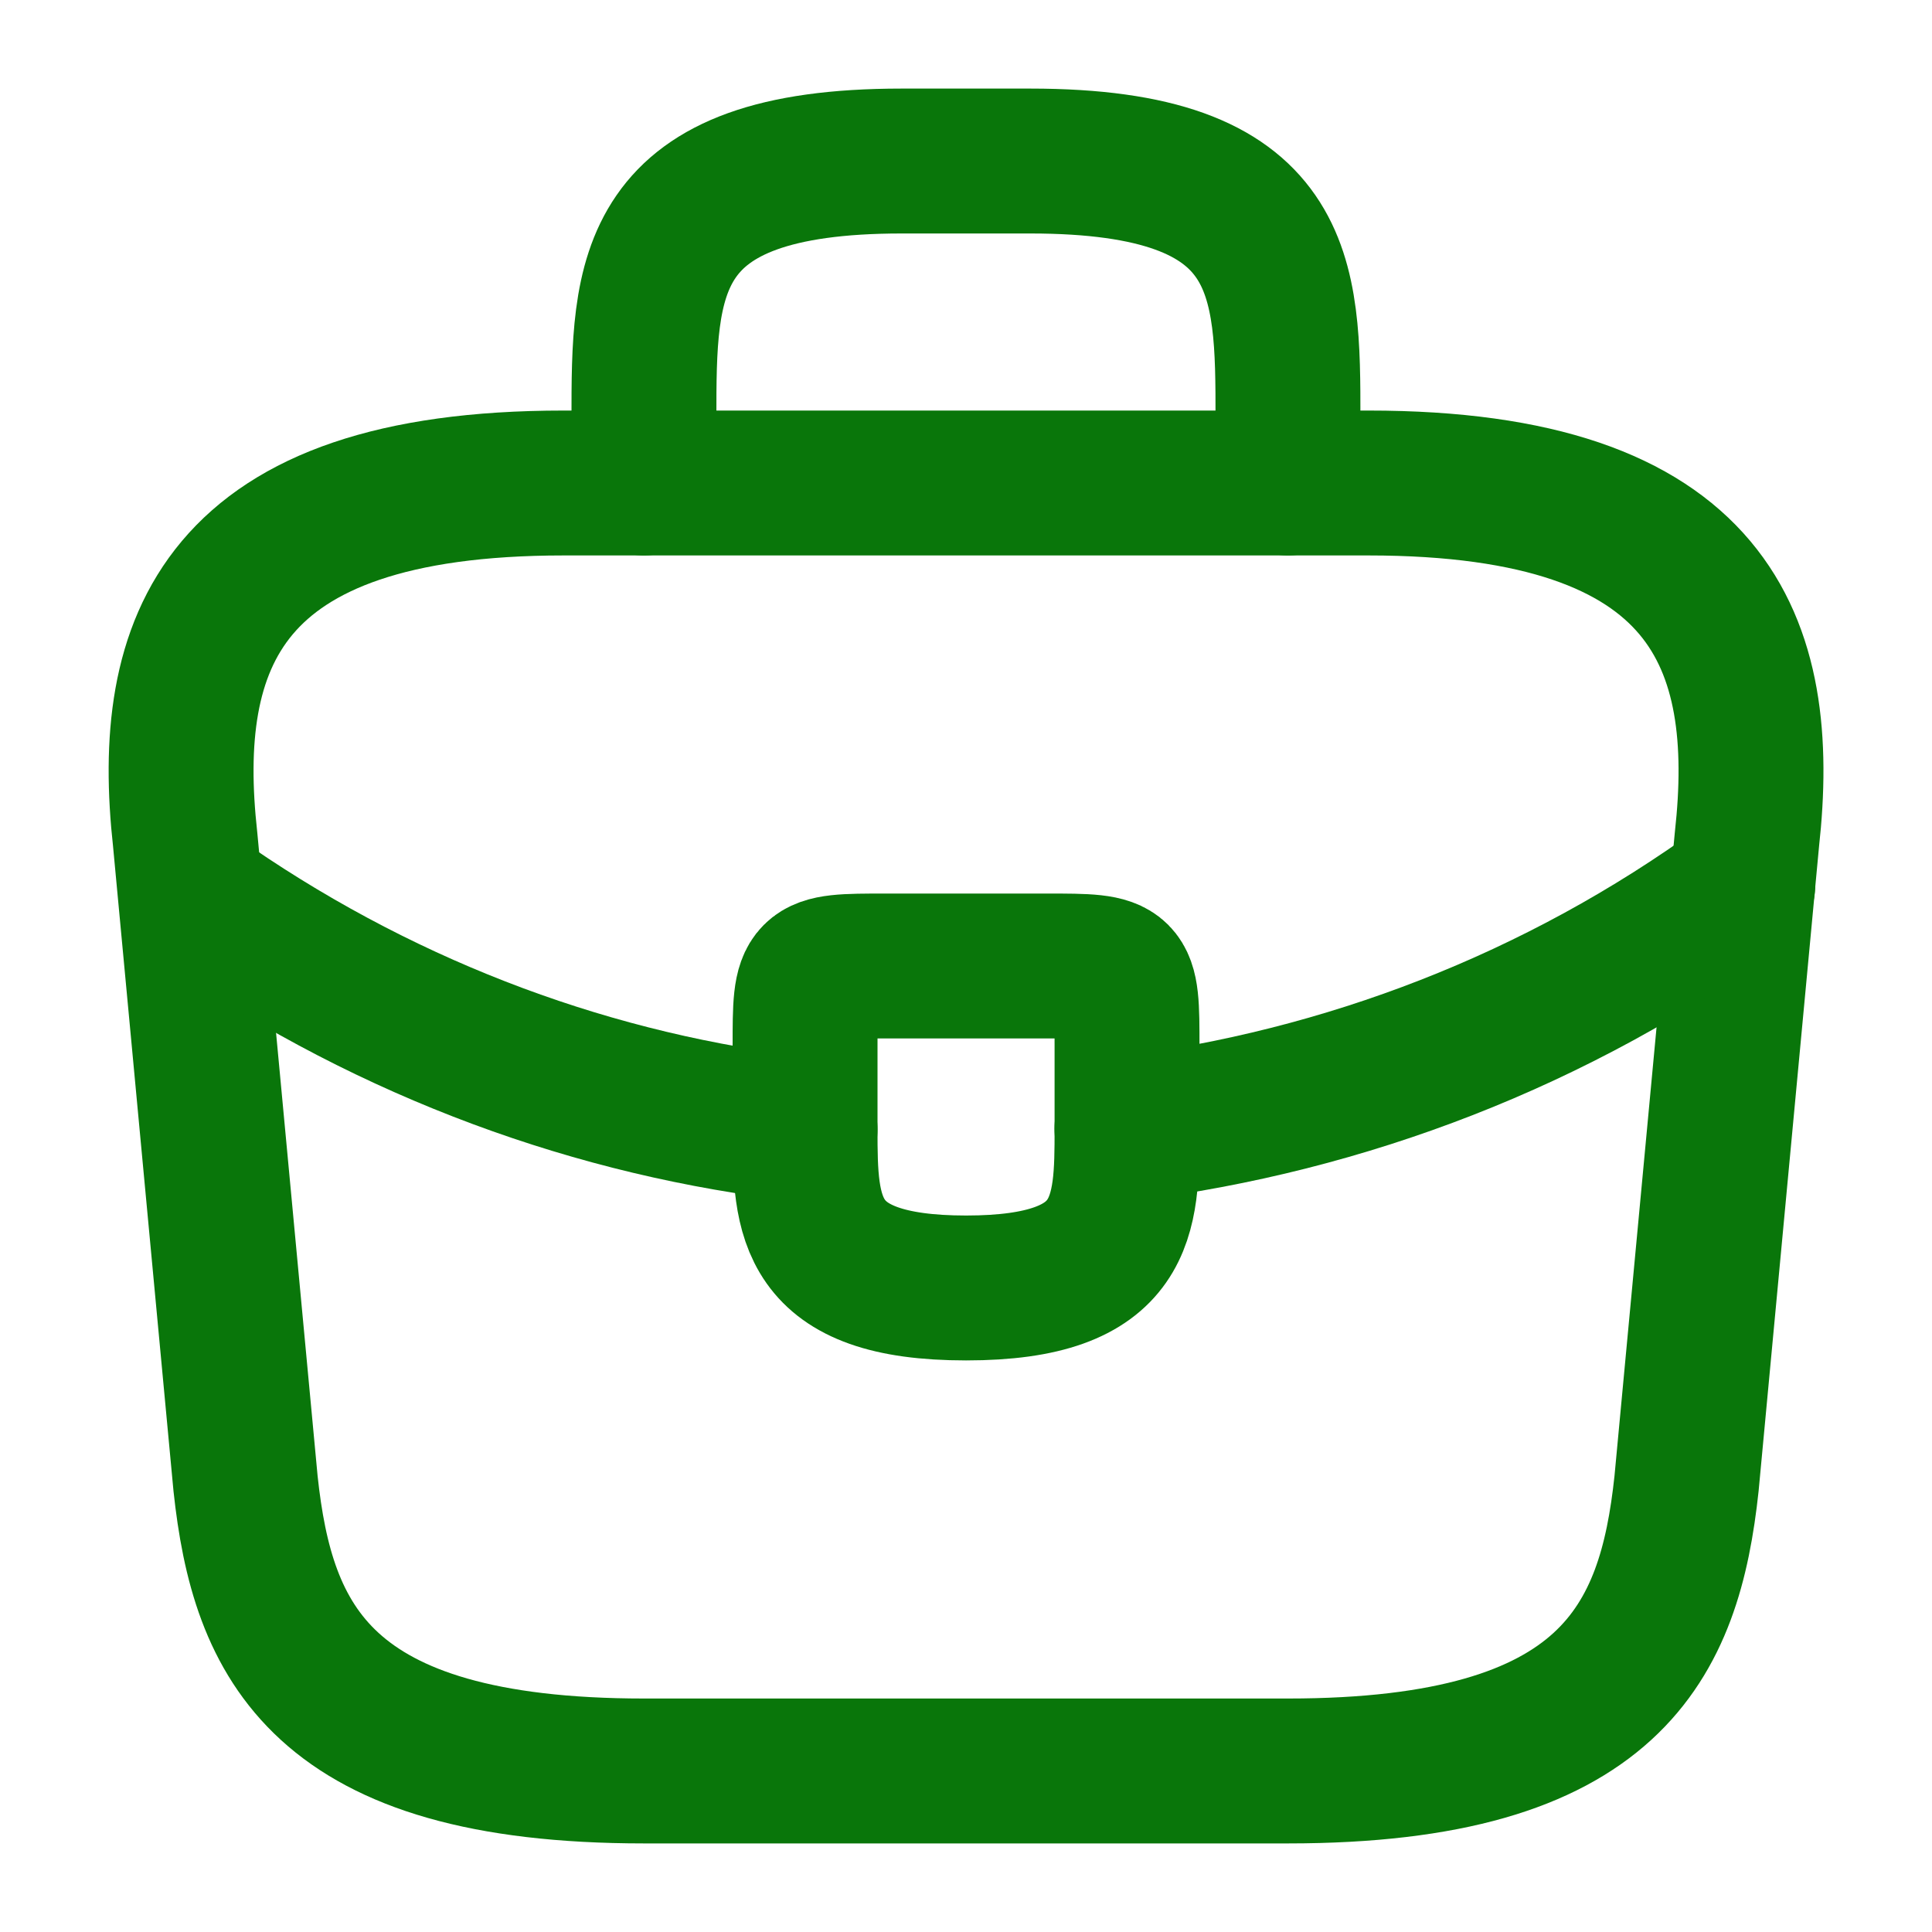
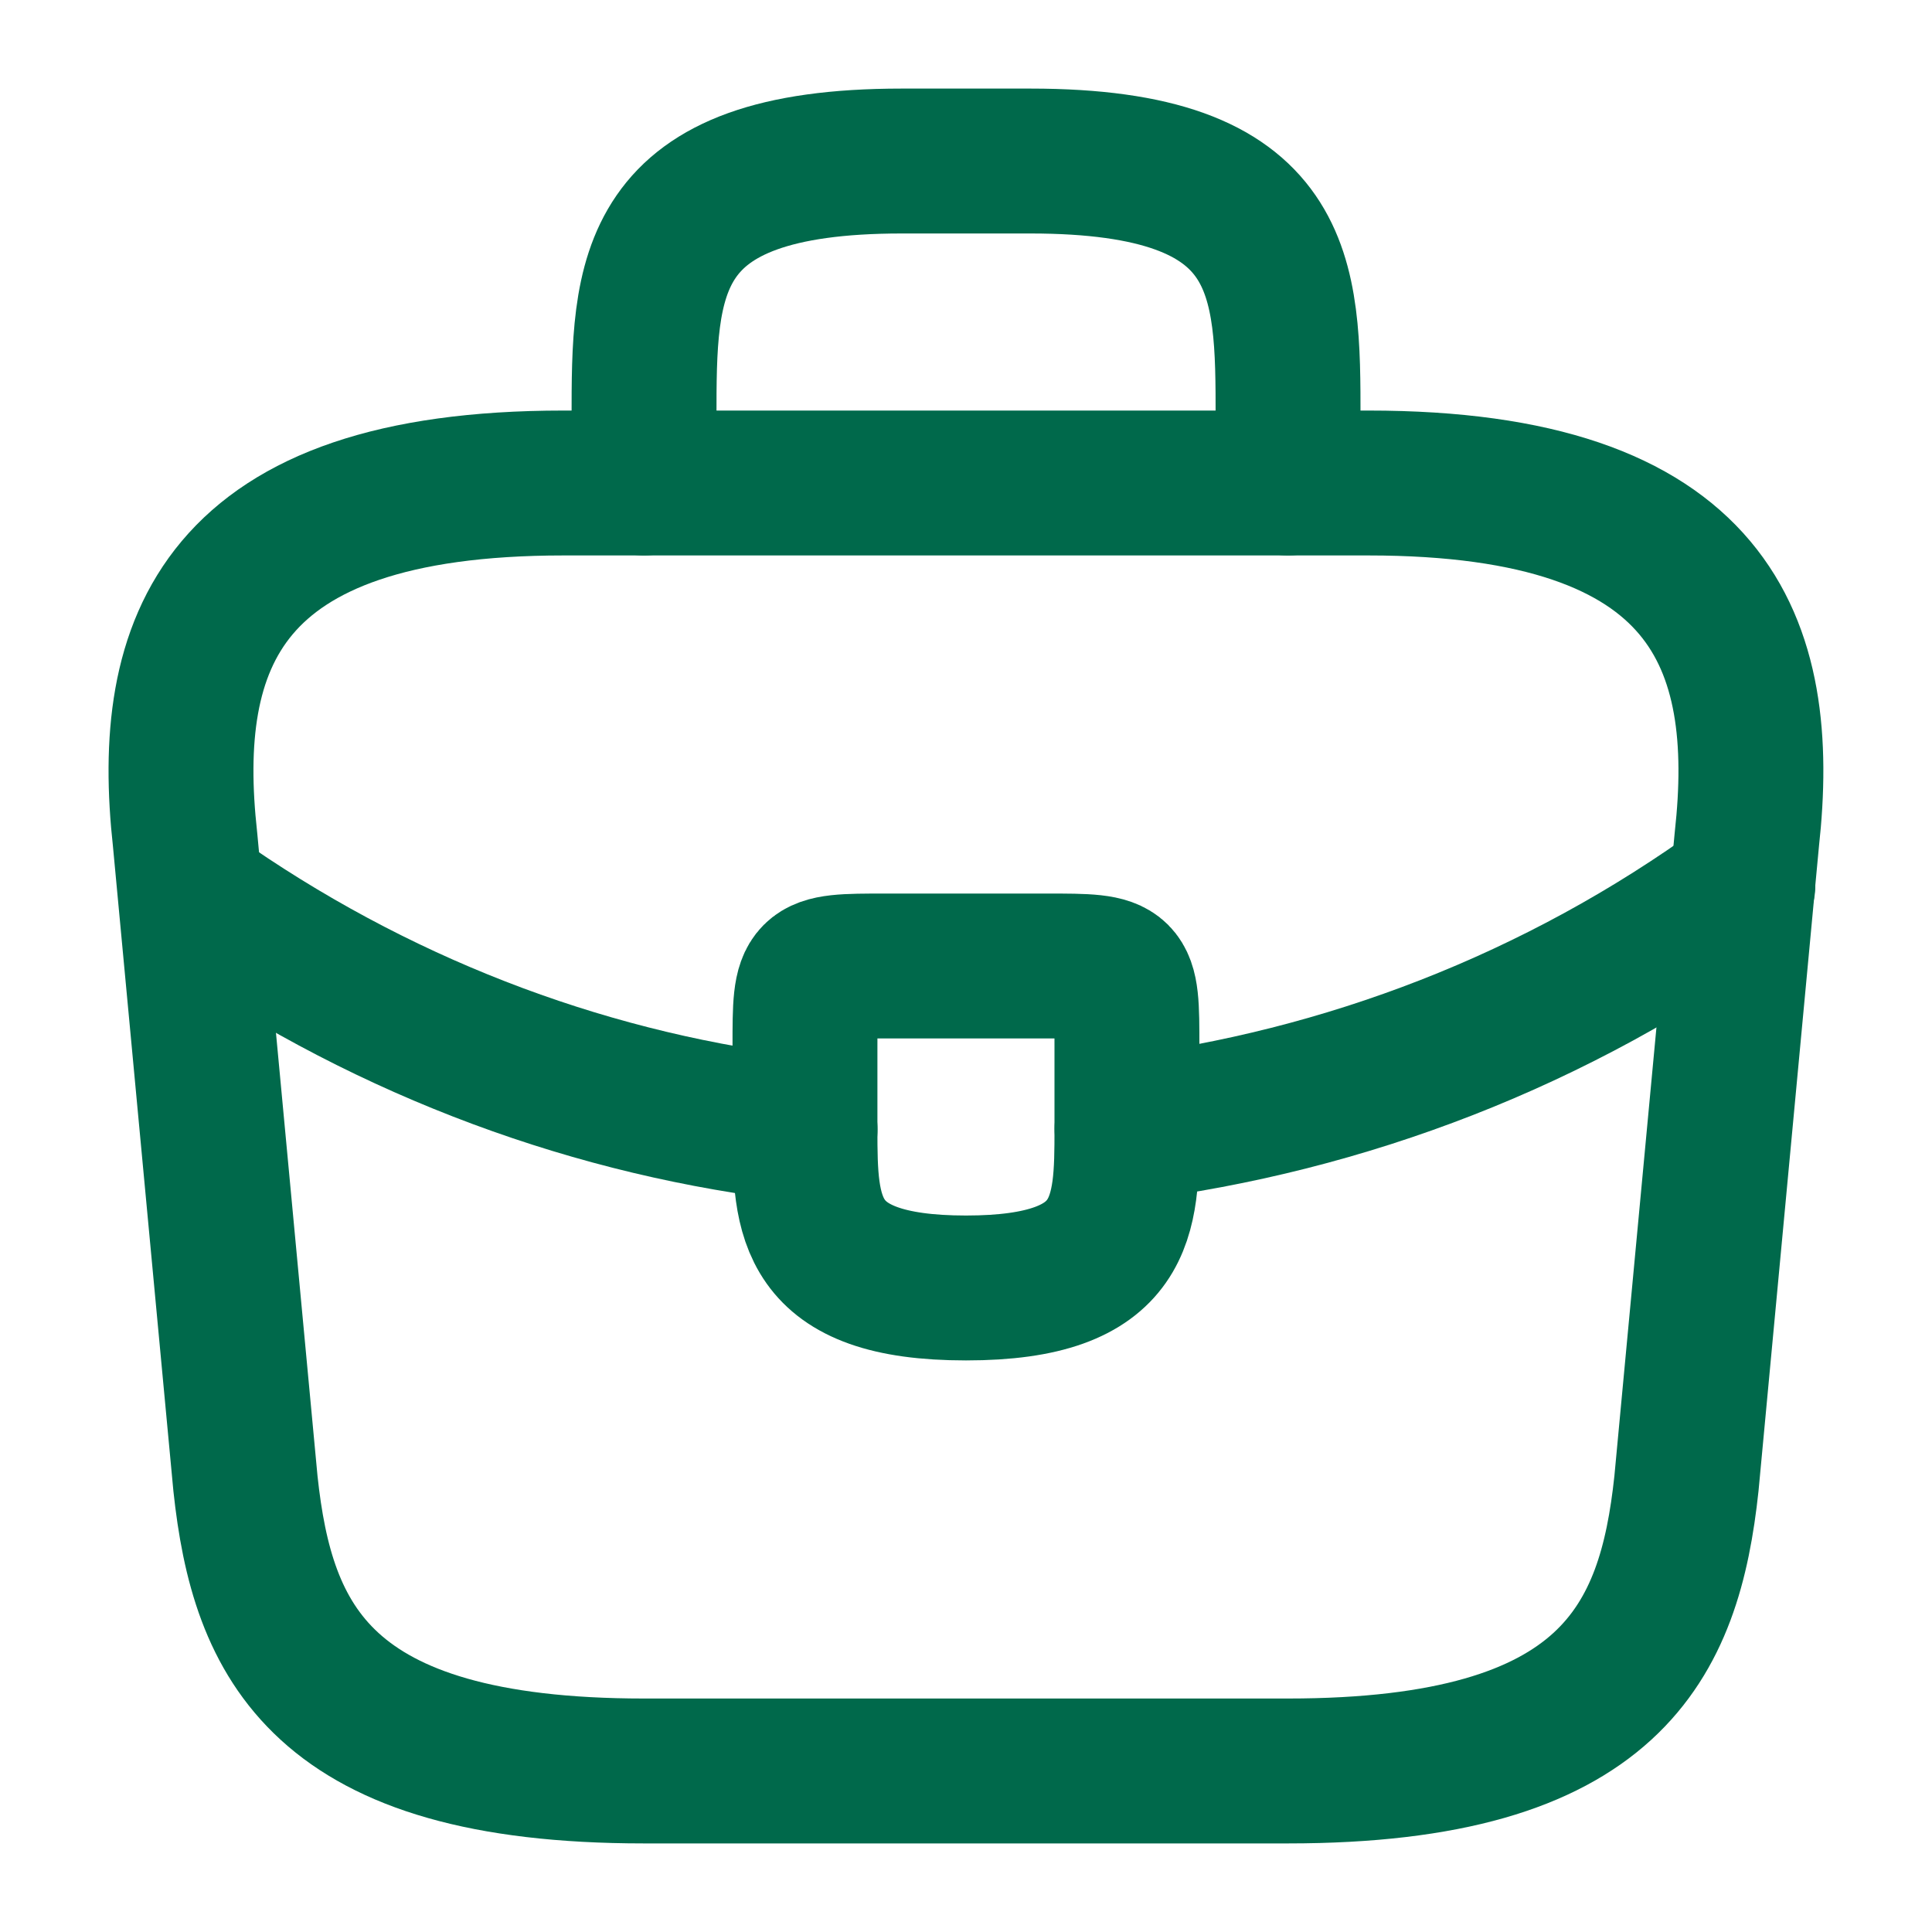
<svg xmlns="http://www.w3.org/2000/svg" width="20" height="20" viewBox="0 0 20 20" fill="none">
-   <path d="M6.667 18.333H13.334C16.684 18.333 17.284 16.992 17.459 15.358L18.084 8.692C18.309 6.658 17.726 5 14.167 5H5.834C2.276 5 1.692 6.658 1.917 8.692L2.542 15.358C2.717 16.992 3.317 18.333 6.667 18.333Z" stroke="#09760A" stroke-width="1.5" stroke-miterlimit="10" stroke-linecap="round" stroke-linejoin="round" />
-   <path d="M6.666 5V4.334C6.666 2.859 6.666 1.667 9.333 1.667H10.666C13.333 1.667 13.333 2.859 13.333 4.334V5" stroke="#09760A" stroke-width="1.5" stroke-miterlimit="10" stroke-linecap="round" stroke-linejoin="round" />
-   <path d="M11.667 10.833V11.667C11.667 11.675 11.667 11.675 11.667 11.683C11.667 12.592 11.659 13.333 10.001 13.333C8.351 13.333 8.334 12.6 8.334 11.692V10.833C8.334 10 8.334 10 9.167 10H10.834C11.667 10 11.667 10 11.667 10.833Z" stroke="#09760A" stroke-width="1.5" stroke-miterlimit="10" stroke-linecap="round" stroke-linejoin="round" />
-   <path d="M18.041 9.167C16.116 10.567 13.916 11.4 11.666 11.684" stroke="#09760A" stroke-width="1.5" stroke-miterlimit="10" stroke-linecap="round" stroke-linejoin="round" />
-   <path d="M2.184 9.392C4.059 10.675 6.175 11.45 8.334 11.692" stroke="#09760A" stroke-width="1.5" stroke-miterlimit="10" stroke-linecap="round" stroke-linejoin="round" />
+   <path d="M6.666 18.333H13.333C16.683 18.333 17.283 16.992 17.458 15.358L18.083 8.692C18.308 6.658 17.725 5 14.166 5H5.833C2.275 5 1.691 6.658 1.916 8.692L2.541 15.358C2.716 16.992 3.316 18.333 6.666 18.333Z" stroke="#00694B" stroke-width="1.5" stroke-miterlimit="10" stroke-linecap="round" stroke-linejoin="round" />
+   <path d="M6.667 5V4.334C6.667 2.859 6.667 1.667 9.334 1.667H10.667C13.334 1.667 13.334 2.859 13.334 4.334V5" stroke="#00694B" stroke-width="1.5" stroke-miterlimit="10" stroke-linecap="round" stroke-linejoin="round" />
+   <path d="M11.666 10.833V11.667C11.666 11.675 11.666 11.675 11.666 11.683C11.666 12.592 11.658 13.333 10 13.333C8.35 13.333 8.333 12.6 8.333 11.692V10.833C8.333 10 8.333 10 9.166 10H10.833C11.666 10 11.666 10 11.666 10.833Z" stroke="#00694B" stroke-width="1.5" stroke-miterlimit="10" stroke-linecap="round" stroke-linejoin="round" />
+   <path d="M18.042 9.167C16.117 10.567 13.917 11.4 11.667 11.684" stroke="#00694B" stroke-width="1.5" stroke-miterlimit="10" stroke-linecap="round" stroke-linejoin="round" />
+   <path d="M2.184 9.392C4.059 10.675 6.175 11.45 8.334 11.692" stroke="#00694B" stroke-width="1.5" stroke-miterlimit="10" stroke-linecap="round" stroke-linejoin="round" />
</svg>
